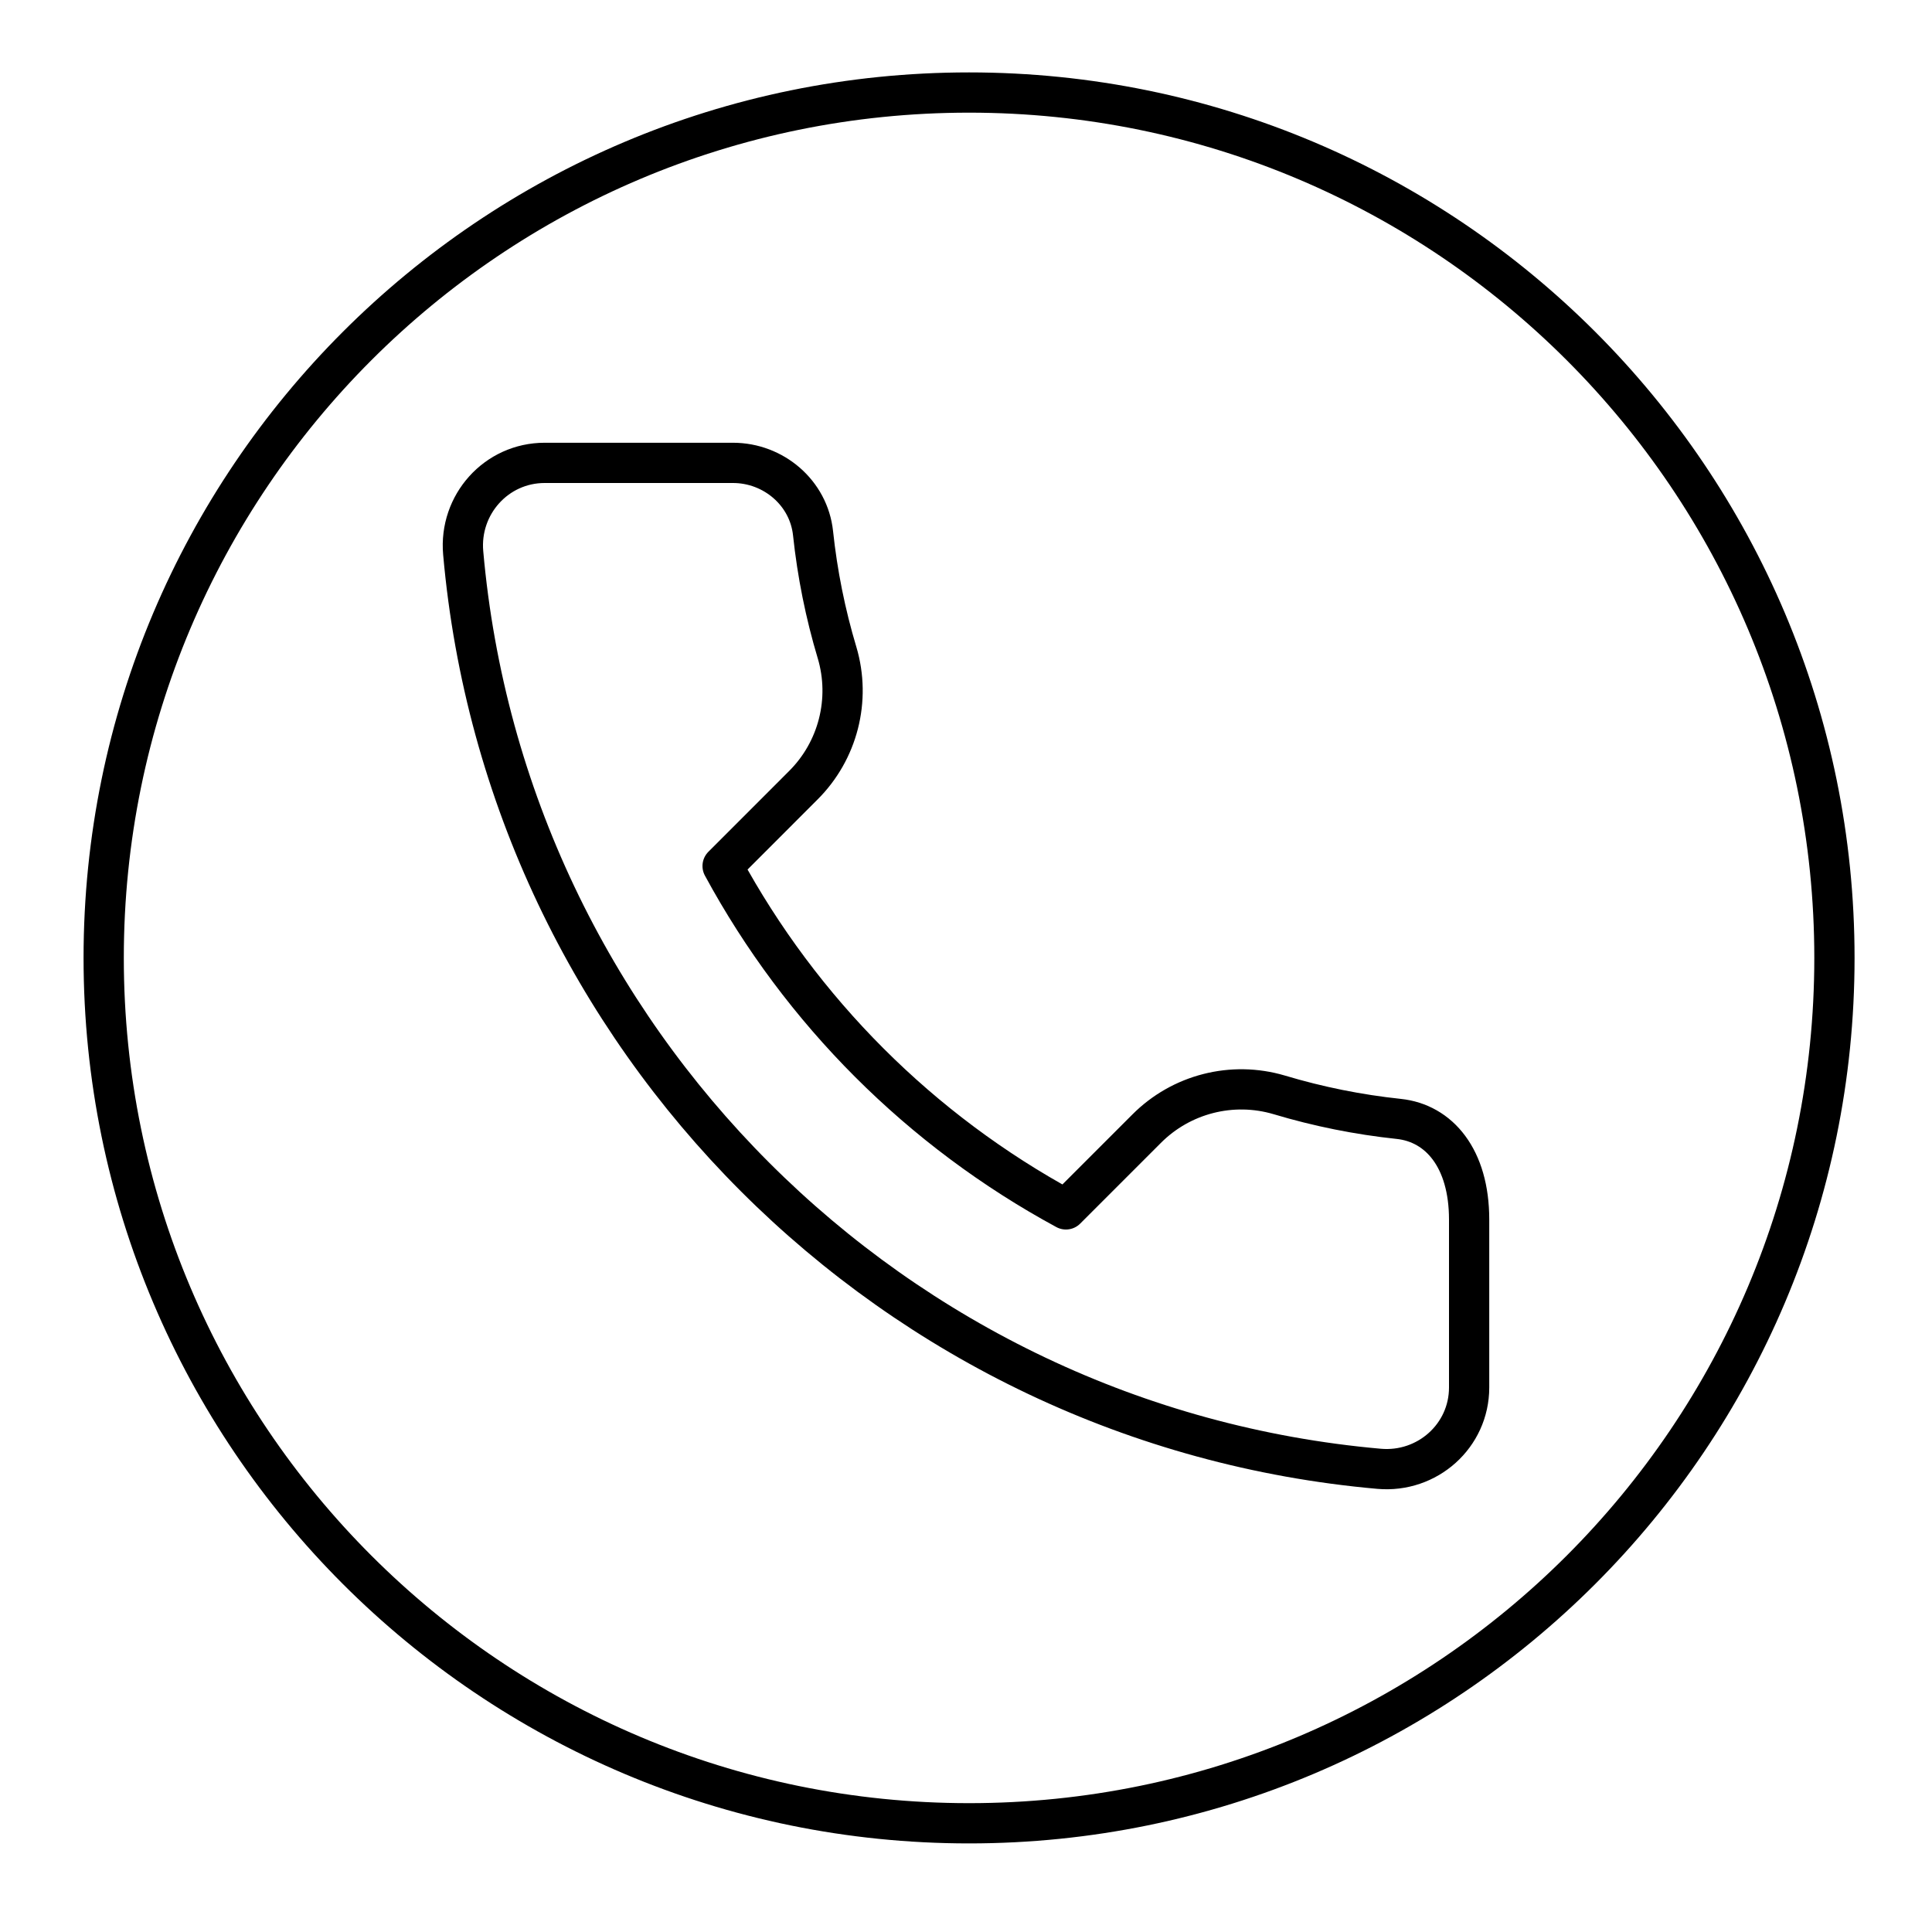
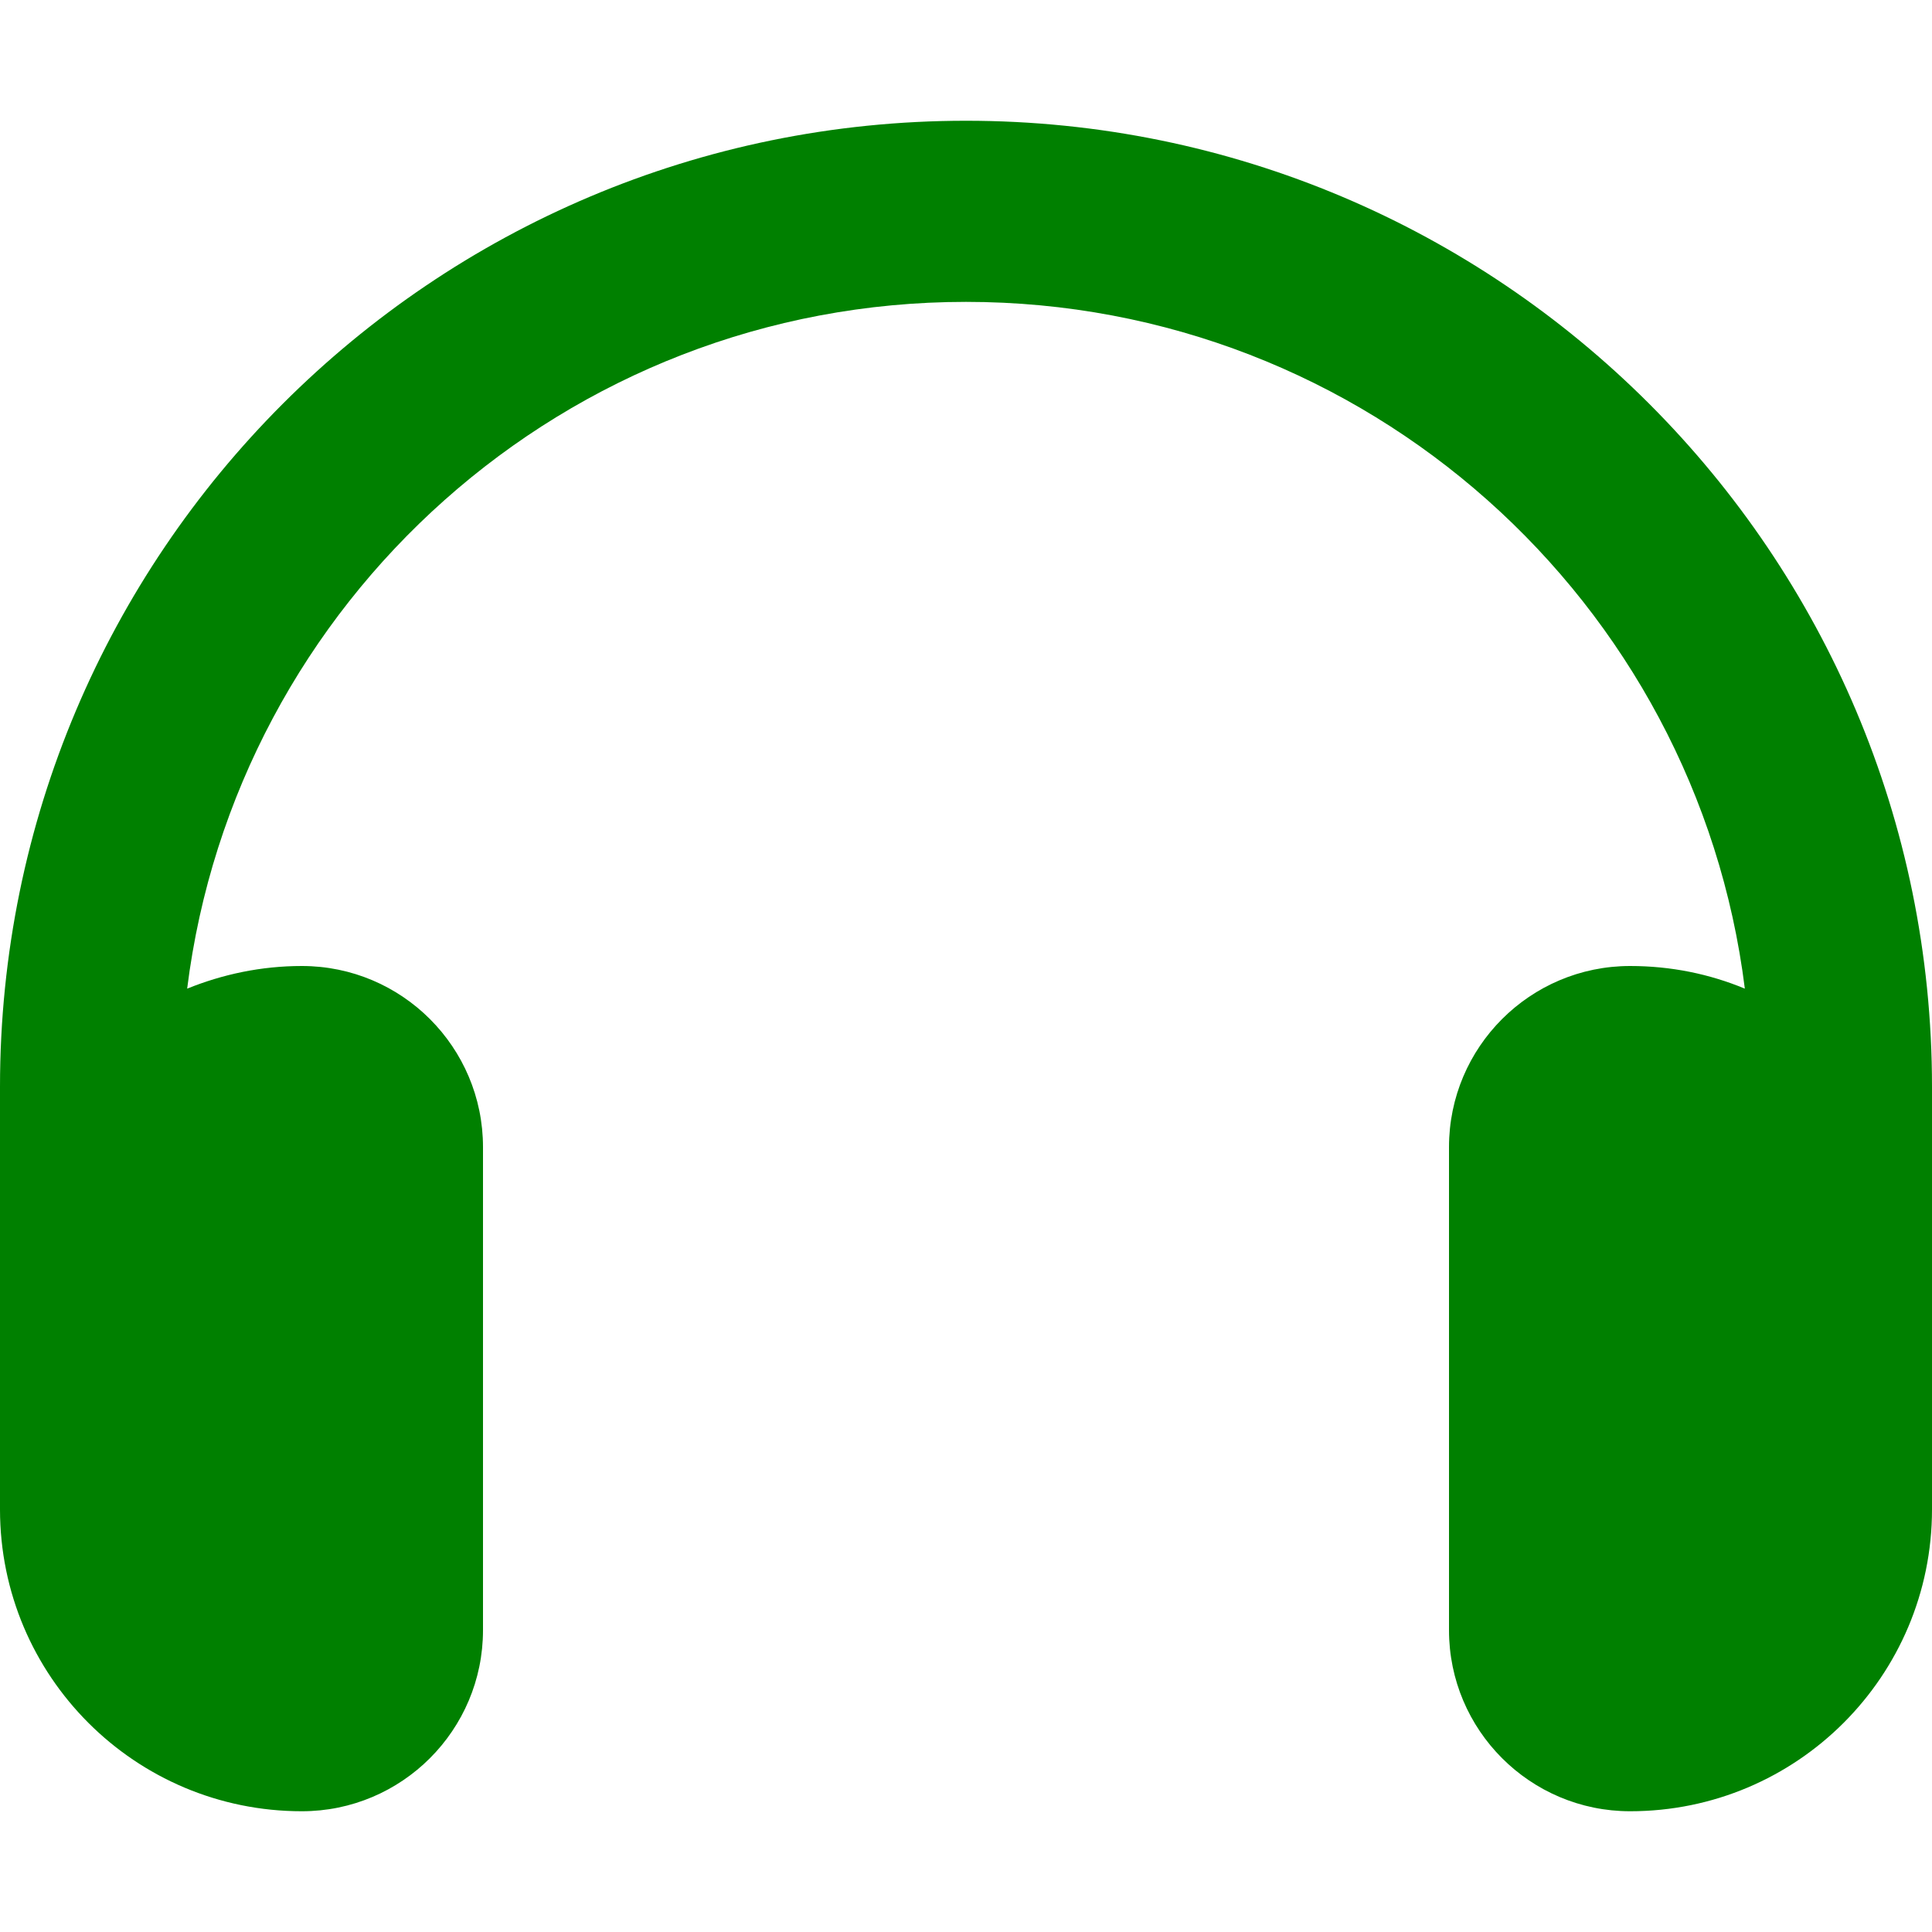
- <svg xmlns="http://www.w3.org/2000/svg" width="48" height="48" viewBox="0 0 48 48">
-   <circle cx="24.076" cy="23.799" r="21.5" fill="none" stroke="currentColor" stroke-linecap="round" stroke-linejoin="round" />
-   <path fill="none" stroke="currentColor" stroke-linecap="round" stroke-linejoin="round" d="M20.797 16.217a16.323 16.323 0 0 1-.597-2.968c-.106-1.003-.981-1.749-1.99-1.749h-4.678c-1.203 0-2.13 1.039-2.024 2.237c1.067 12.072 10.683 21.688 22.755 22.755c1.198.106 2.237-.818 2.237-2.02V30.3c0-1.523-.746-2.395-1.749-2.501a16.304 16.304 0 0 1-2.968-.597a3.32 3.32 0 0 0-3.298.843l-2.002 2.002a21.173 21.173 0 0 1-8.53-8.531l2.001-2.002a3.32 3.32 0 0 0 .843-3.298Z" />
+ <svg xmlns="http://www.w3.org/2000/svg" fill="green" viewBox="0 0 512 512">
+   <path d="M256 80C149.9 80 62.4 159.4 49.6 262c9.4-3.8 19.6-6 30.4-6c26.5 0 48 21.5 48 48V432c0 26.5-21.5 48-48 48c-44.2 0-80-35.8-80-80V384 336 288C0 146.6 114.6 32 256 32s256 114.6 256 256v48 48 16c0 44.2-35.8 80-80 80c-26.5 0-48-21.5-48-48V304c0-26.5 21.5-48 48-48c10.8 0 21 2.1 30.4 6C449.6 159.4 362.1 80 256 80z" />
</svg>
